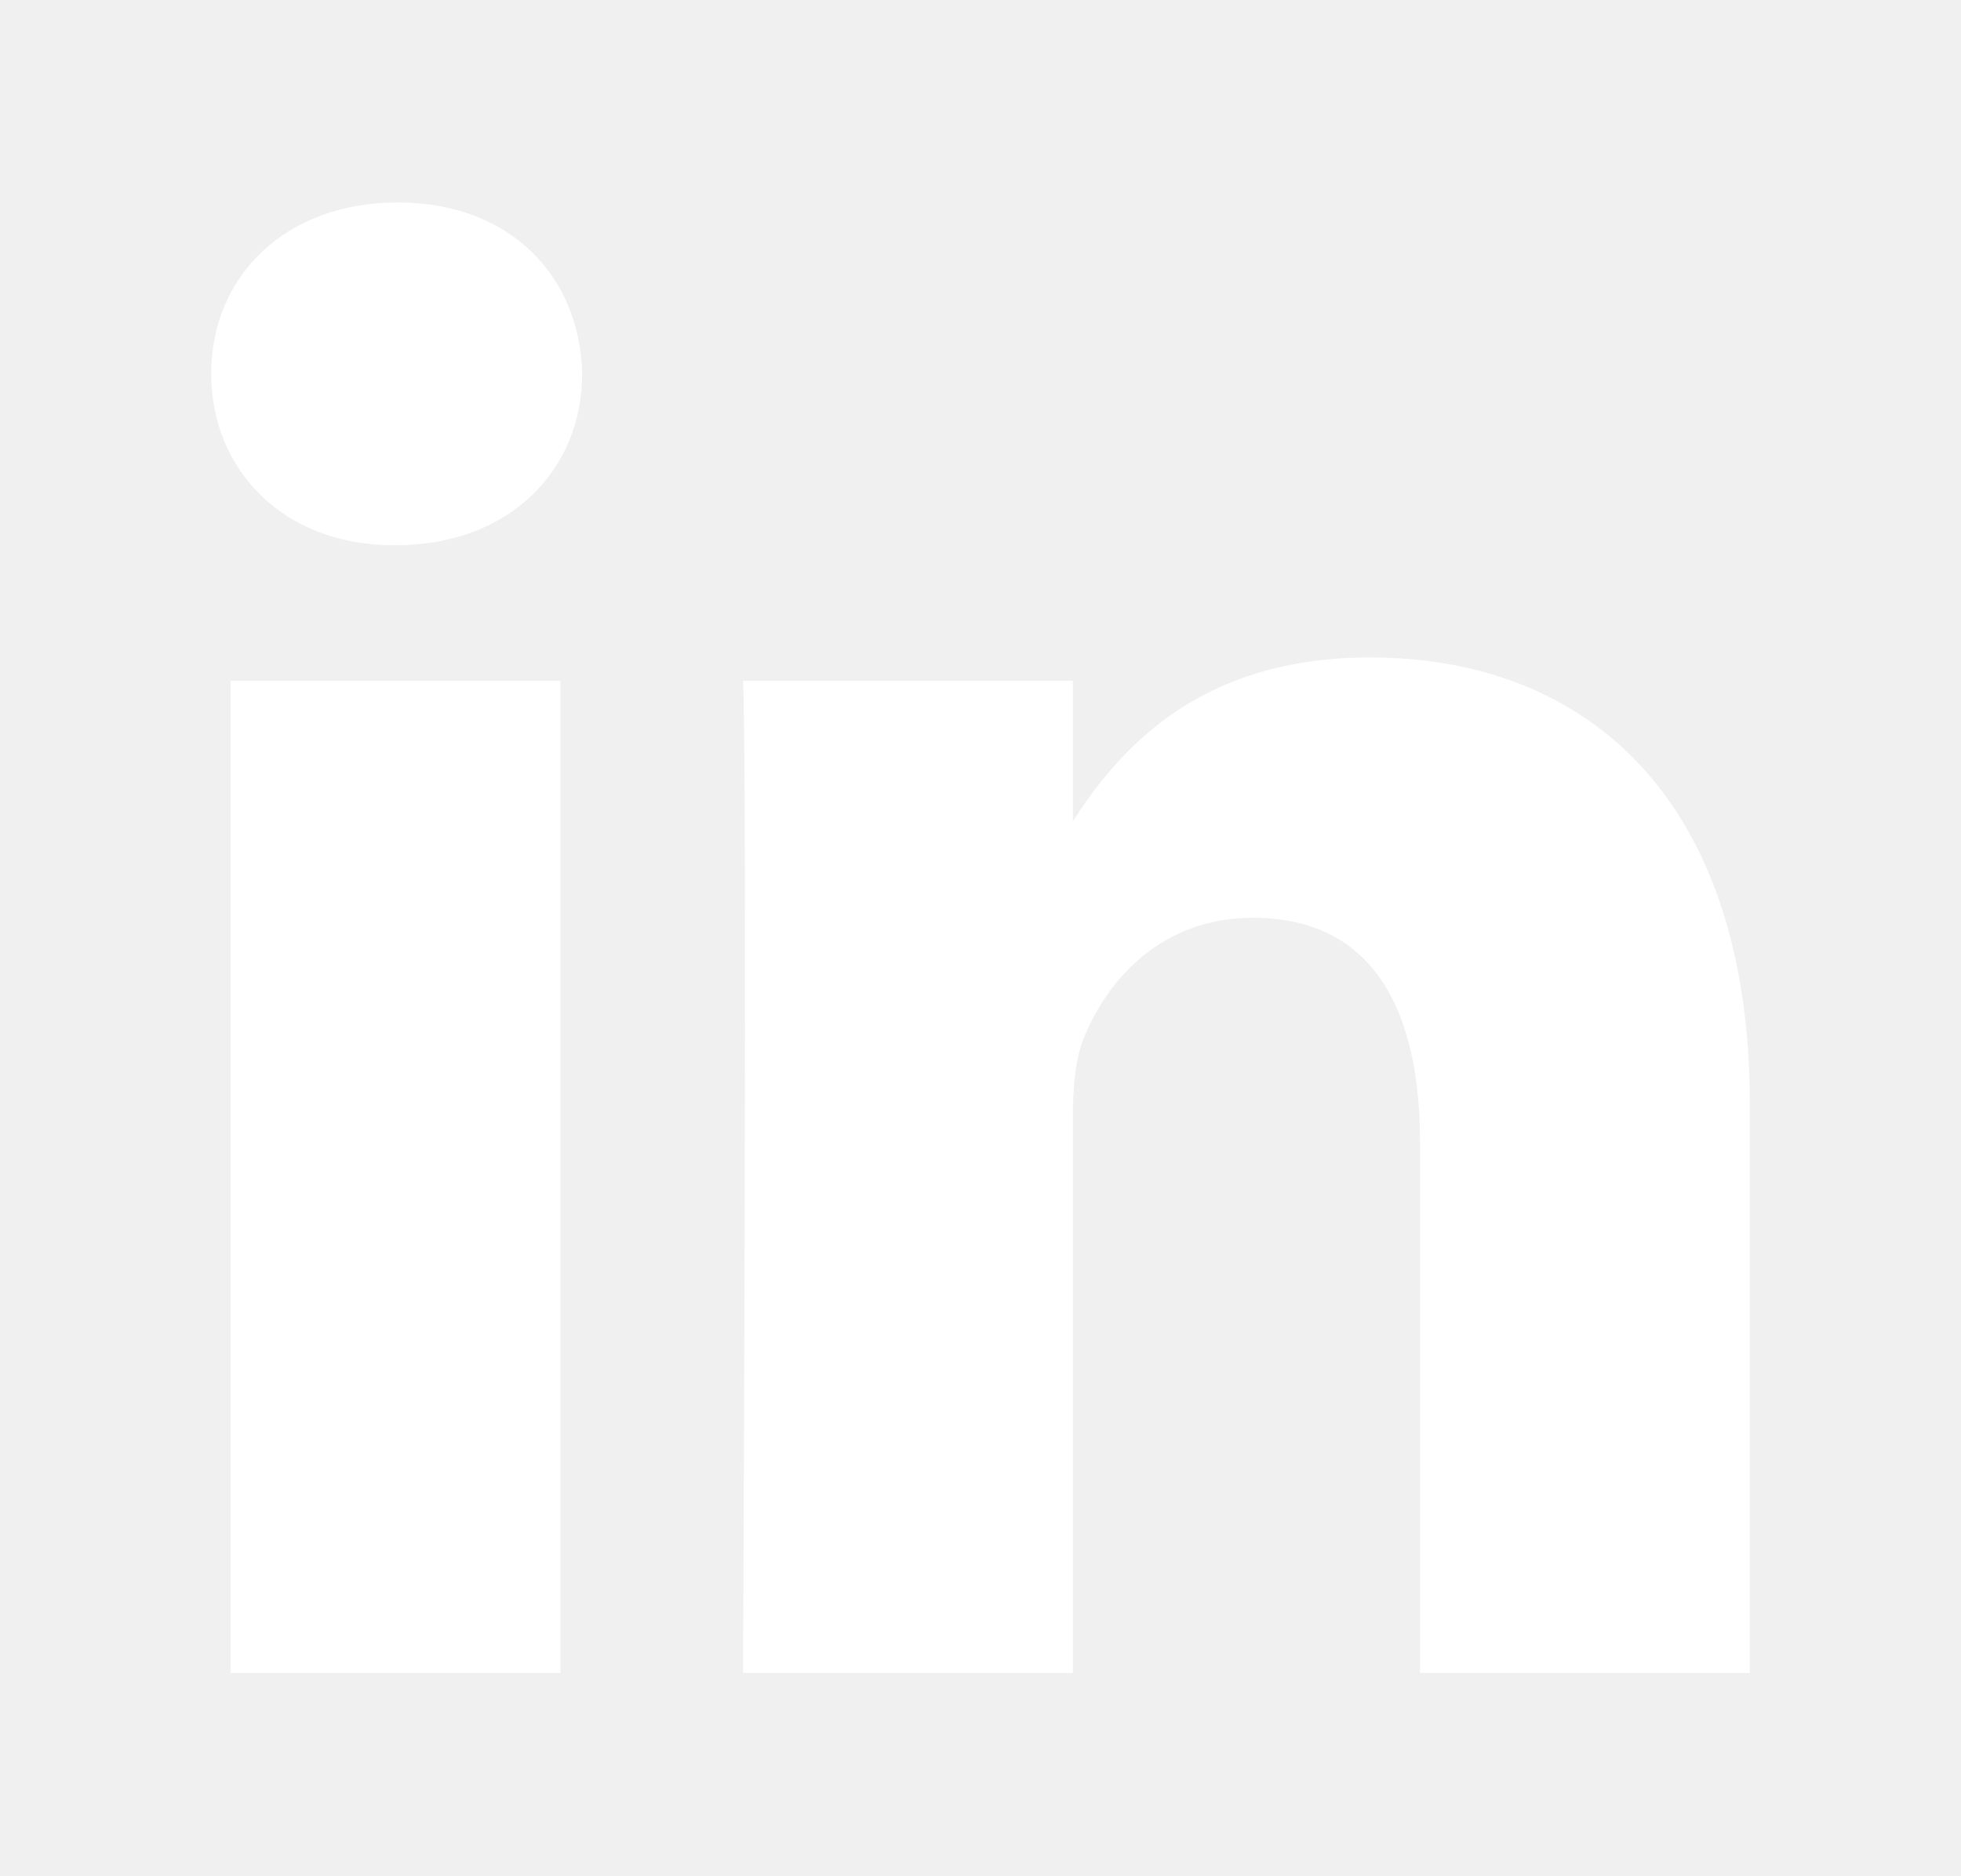
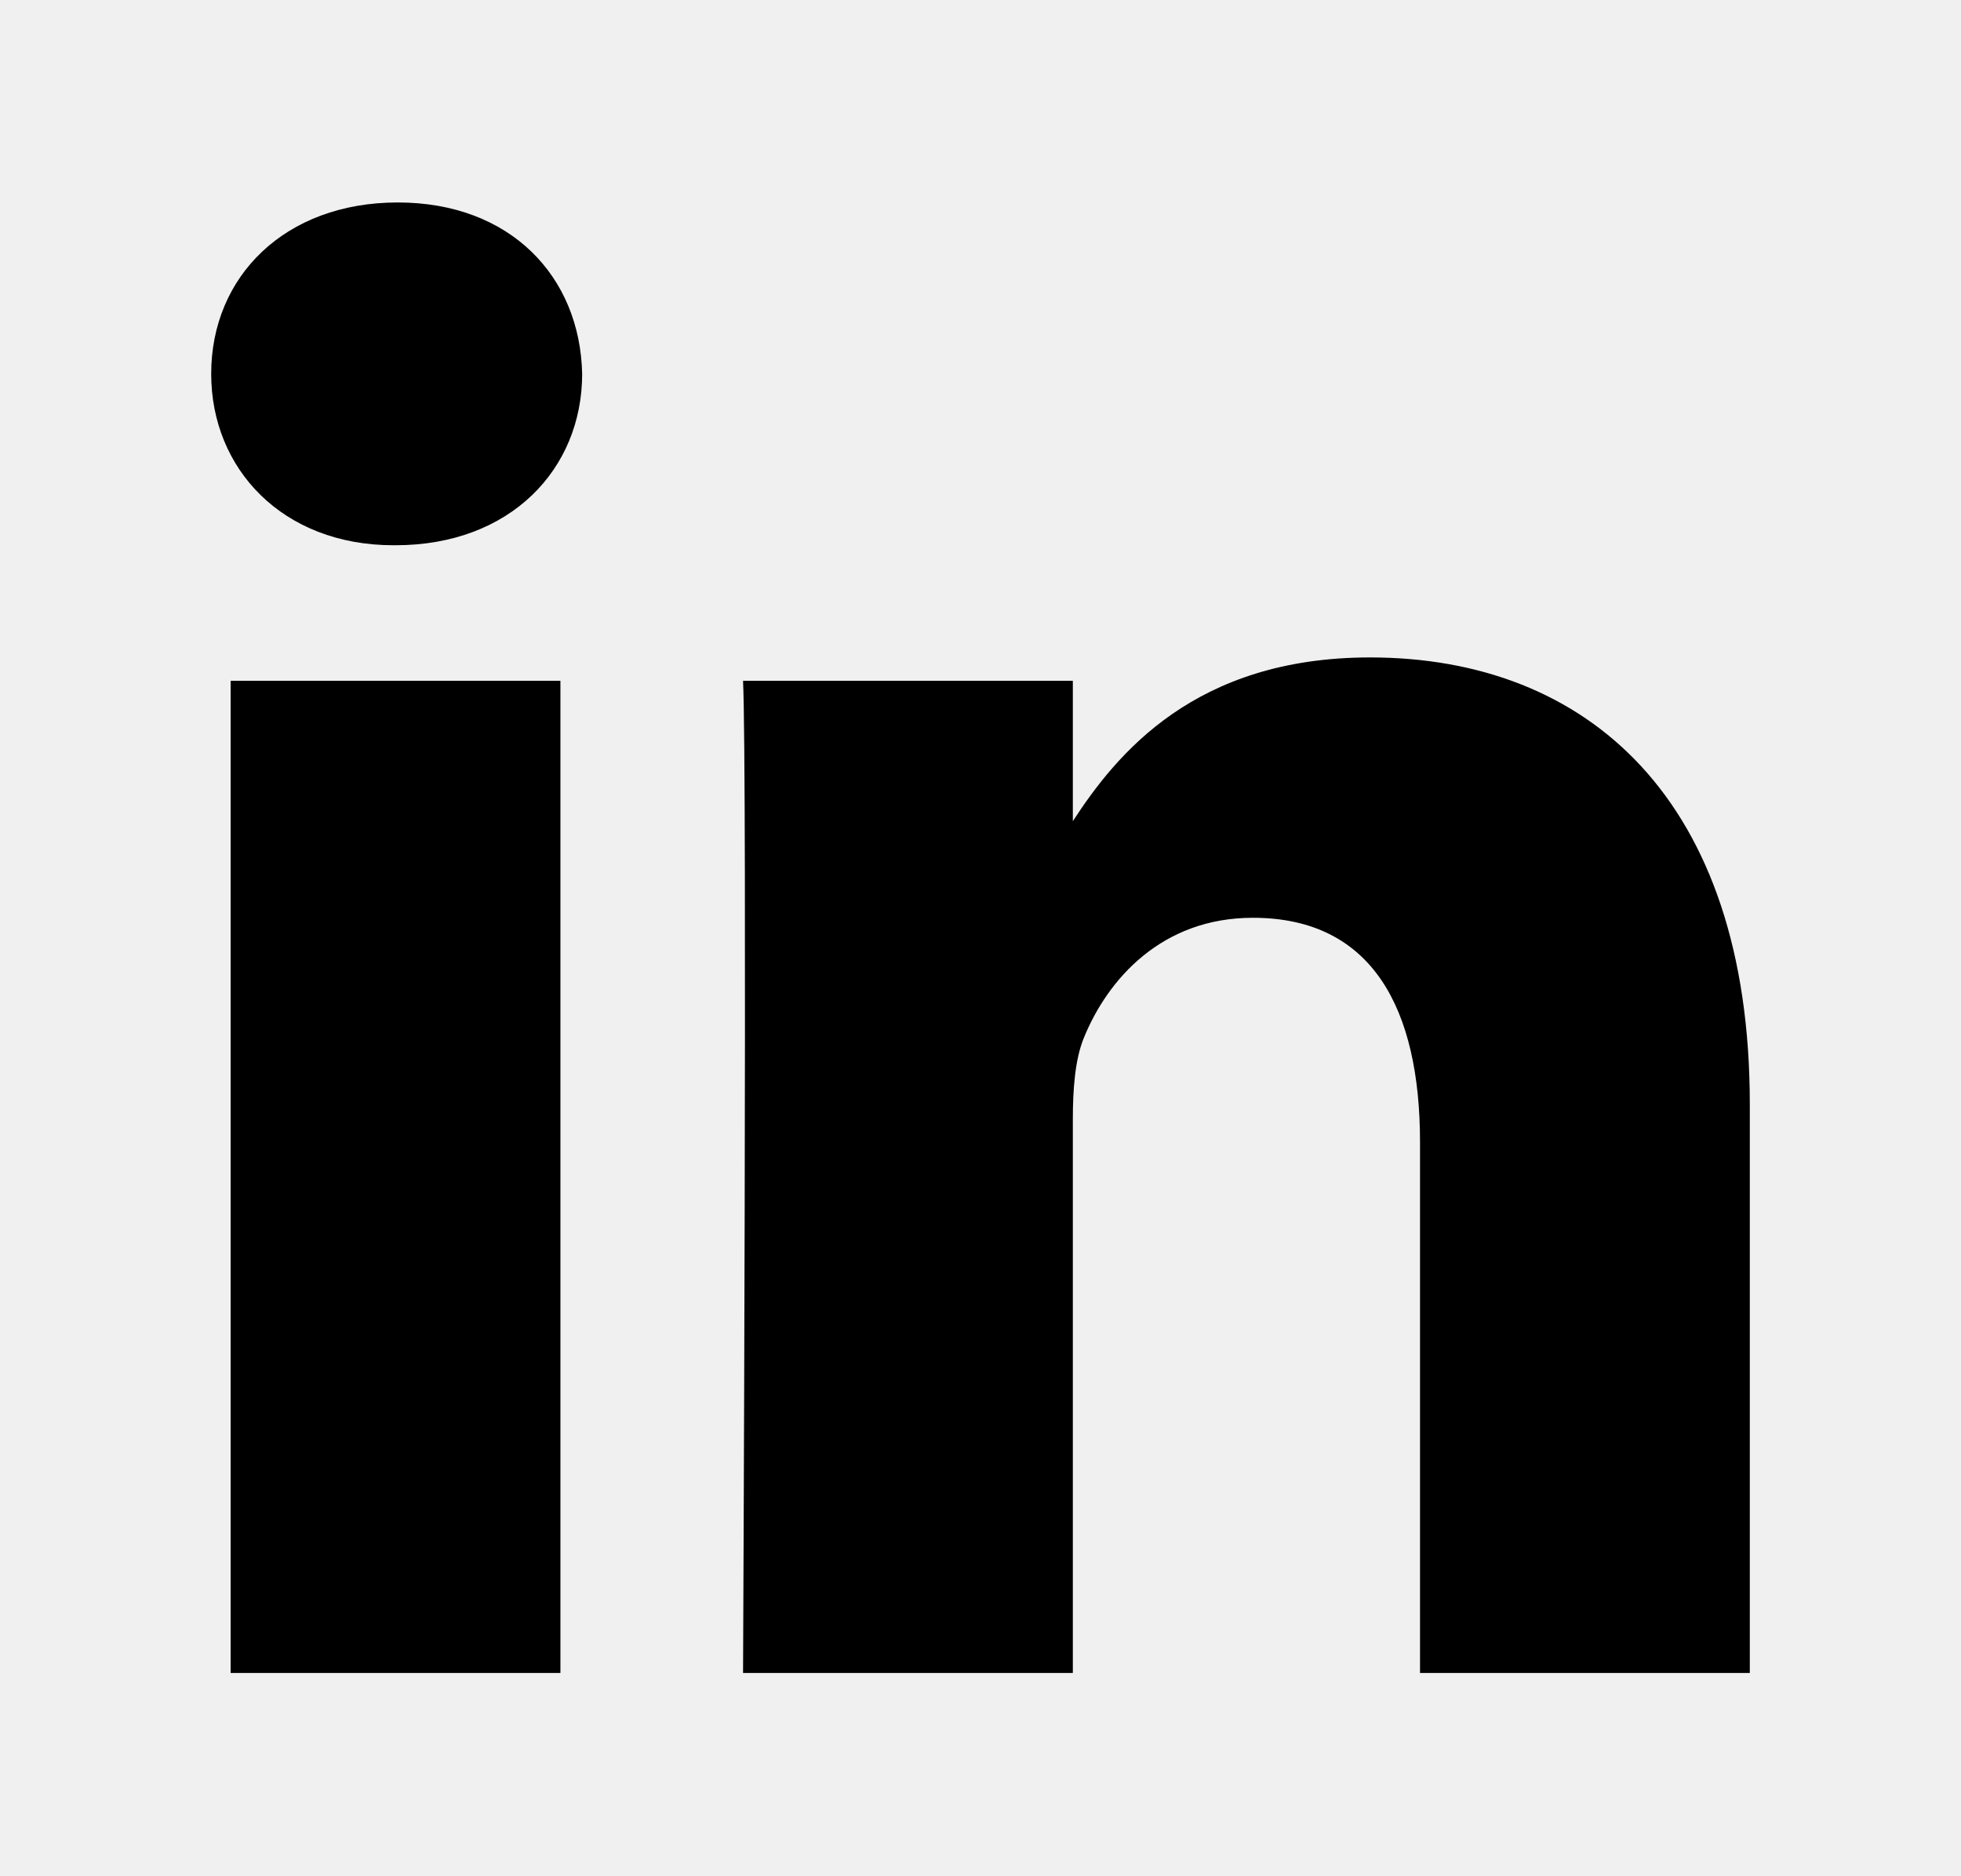
<svg xmlns="http://www.w3.org/2000/svg" width="23" height="22" viewBox="0 0 23 22" fill="none">
-   <path d="M2.705 7.986H6.573V19.625H2.705V7.986ZM4.665 2.375C3.341 2.375 2.477 3.244 2.477 4.385C2.477 5.502 3.316 6.396 4.615 6.396H4.639C5.988 6.396 6.828 5.502 6.828 4.385C6.803 3.244 5.988 2.375 4.665 2.375ZM16.069 7.712C14.016 7.712 13.097 8.842 12.583 9.633V7.986H8.715C8.766 9.078 8.715 19.625 8.715 19.625H12.583V13.125C12.583 12.777 12.609 12.43 12.71 12.18C12.991 11.485 13.627 10.766 14.695 10.766C16.096 10.766 16.655 11.834 16.655 13.398V19.625H20.523V12.951C20.523 9.376 18.616 7.712 16.069 7.712Z" fill="white" />
+   <path d="M2.705 7.986H6.573V19.625H2.705V7.986ZM4.665 2.375C3.341 2.375 2.477 3.244 2.477 4.385C2.477 5.502 3.316 6.396 4.615 6.396H4.639C5.988 6.396 6.828 5.502 6.828 4.385C6.803 3.244 5.988 2.375 4.665 2.375ZM16.069 7.712C14.016 7.712 13.097 8.842 12.583 9.633V7.986H8.715C8.766 9.078 8.715 19.625 8.715 19.625H12.583V13.125C12.583 12.777 12.609 12.43 12.71 12.18C12.991 11.485 13.627 10.766 14.695 10.766C16.096 10.766 16.655 11.834 16.655 13.398V19.625H20.523V12.951C20.523 9.376 18.616 7.712 16.069 7.712Z" fill="currentColor" />
</svg>
